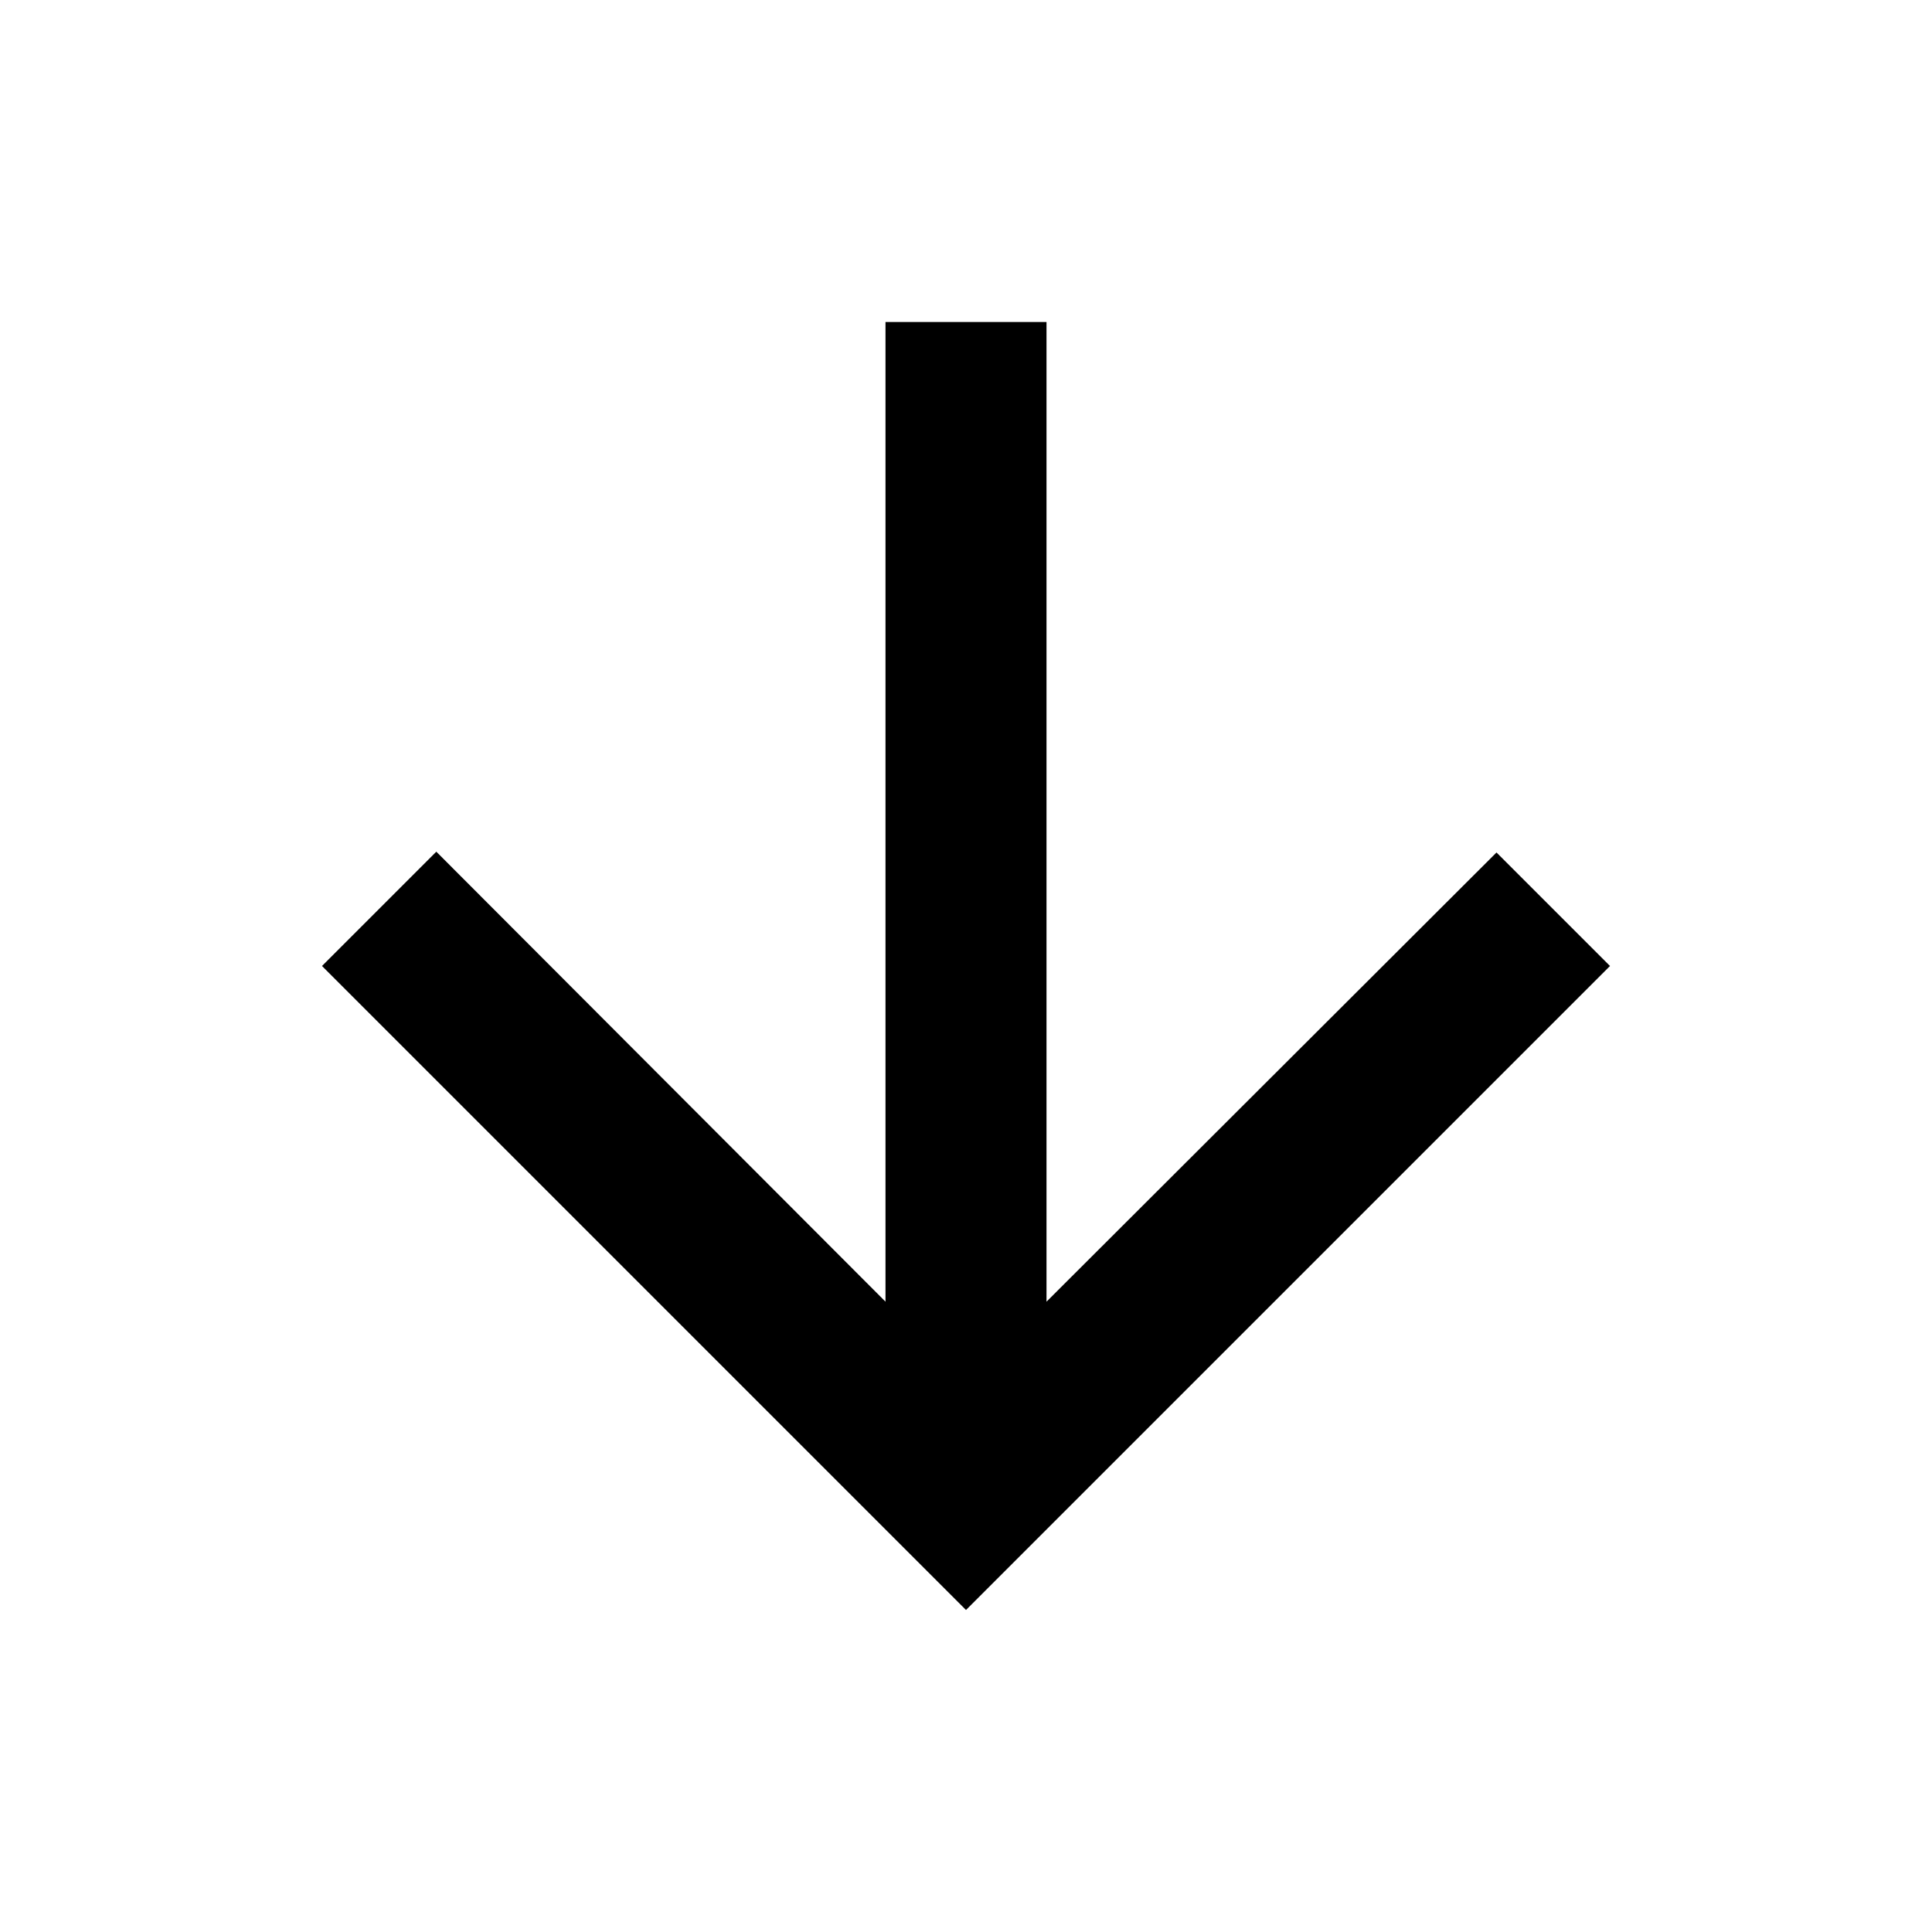
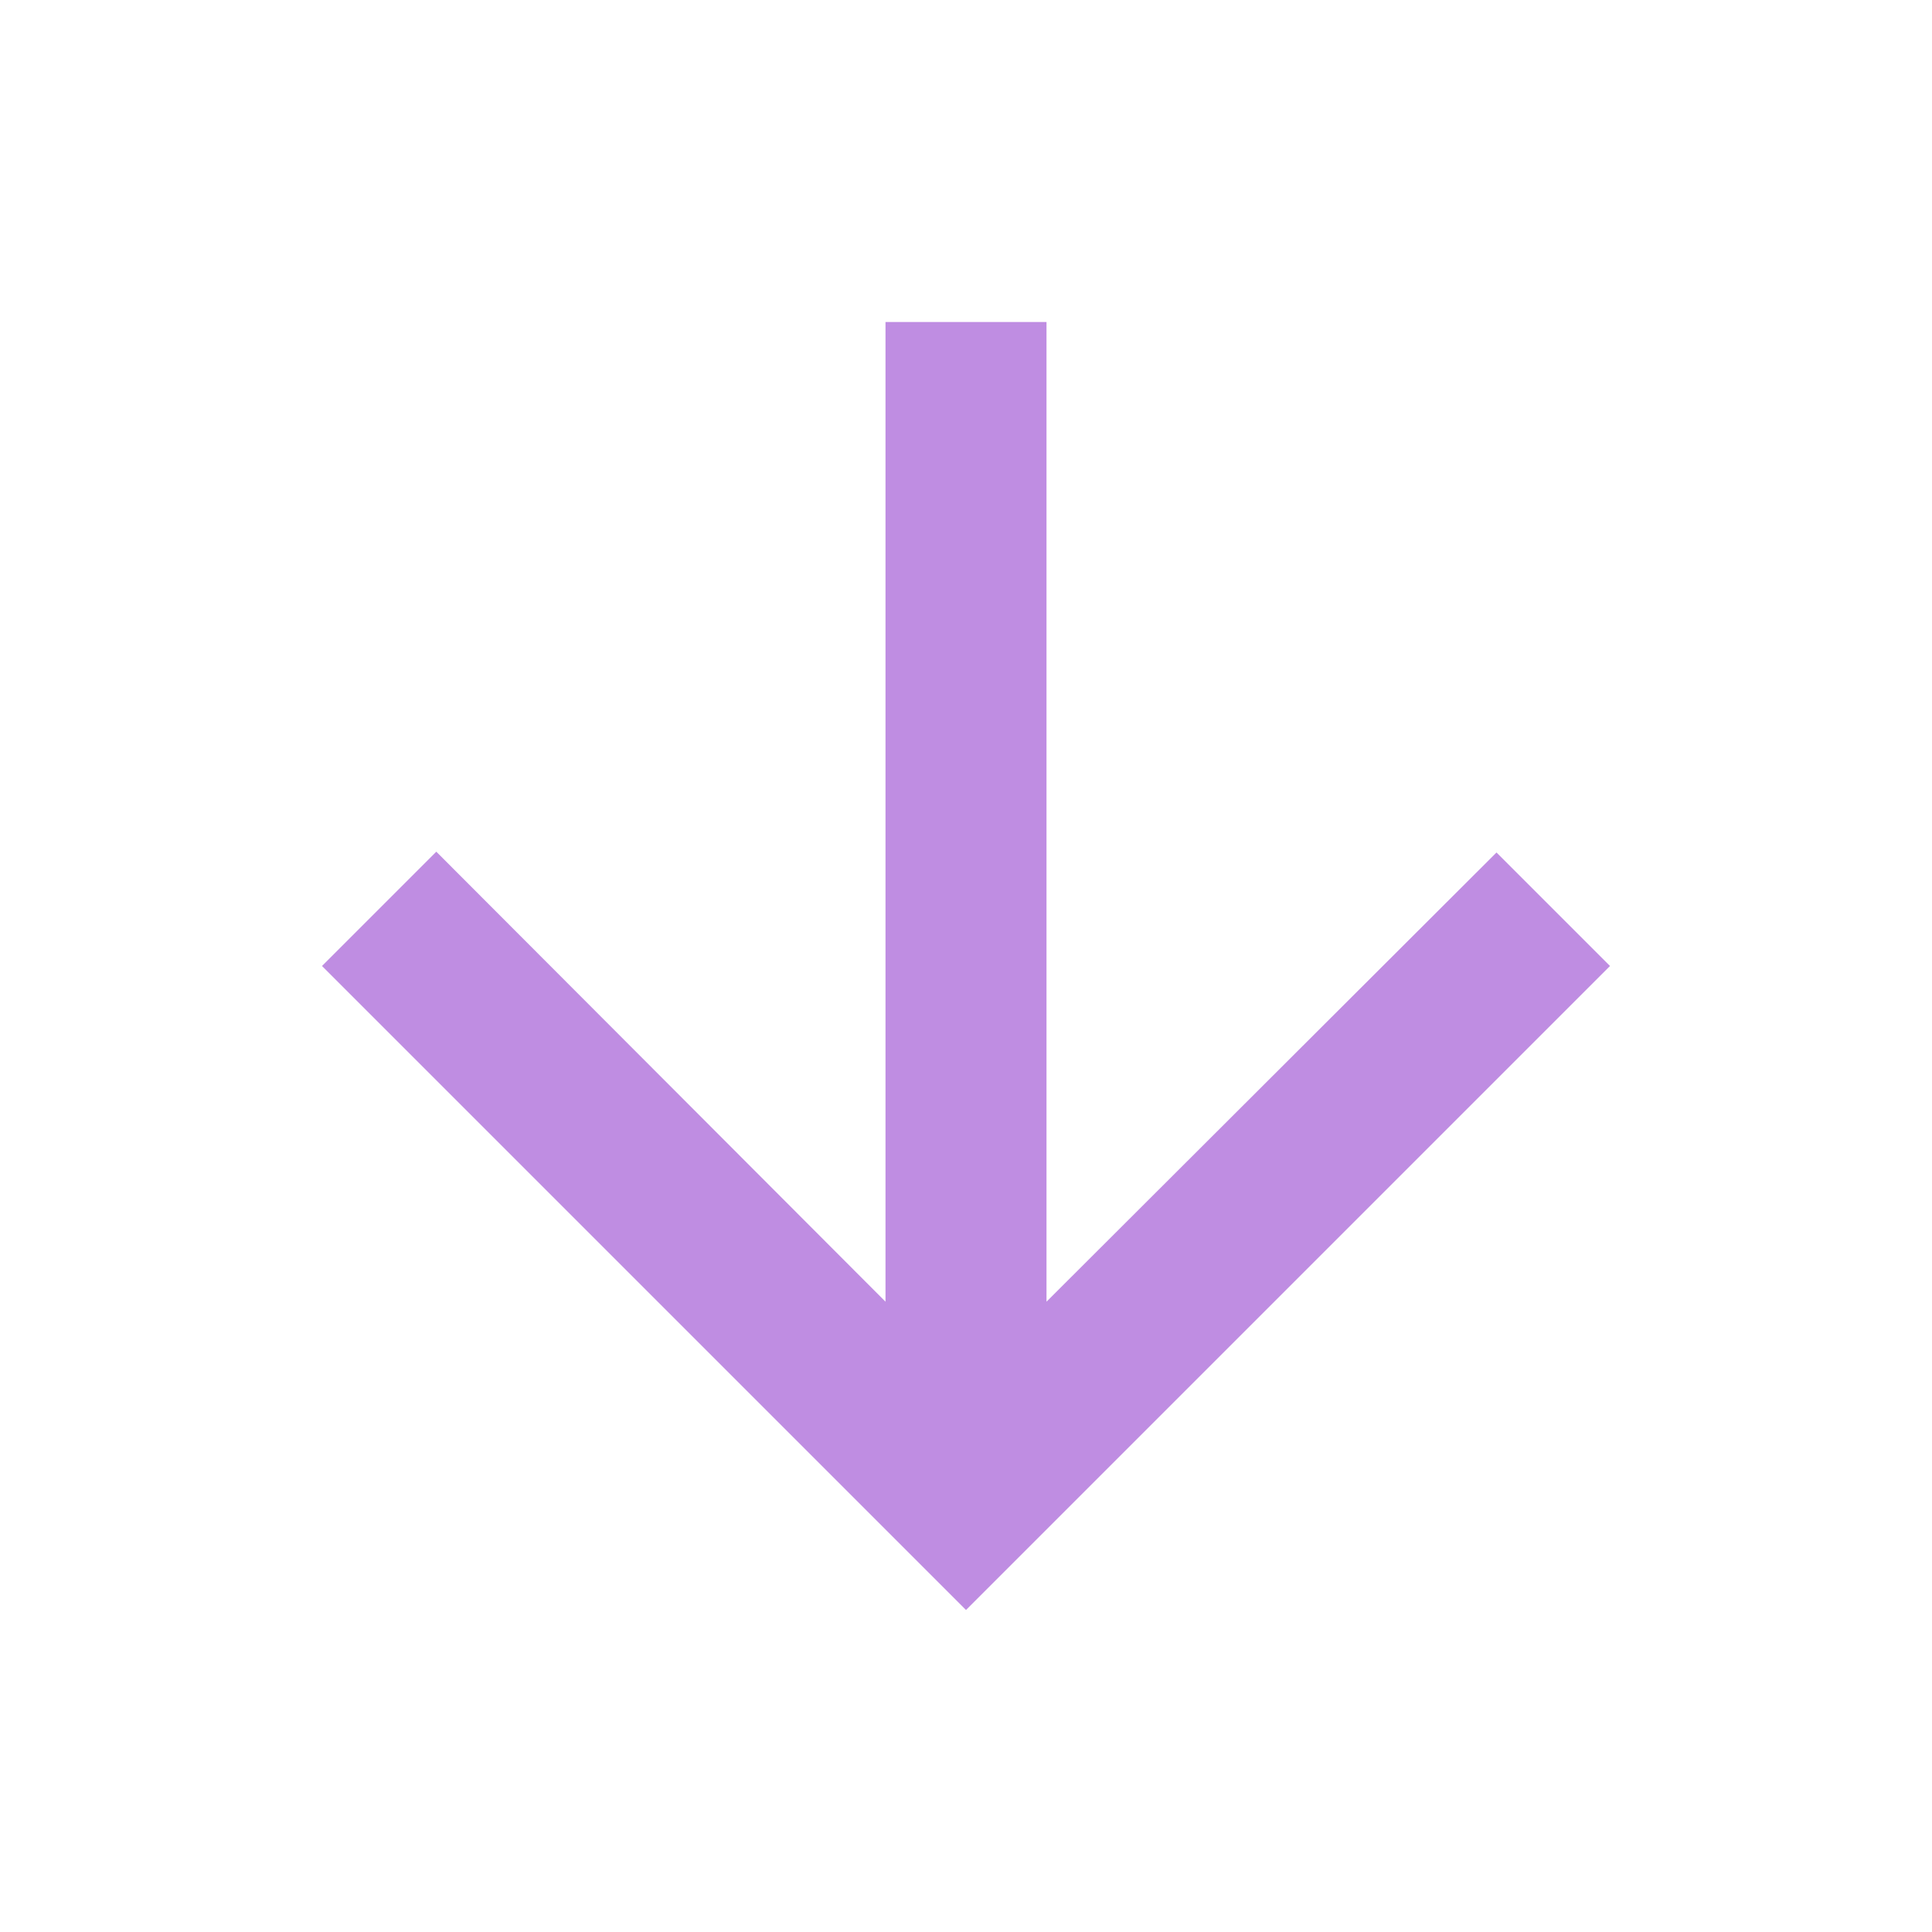
- <svg xmlns="http://www.w3.org/2000/svg" height="24px" viewBox="0 0 24 24" width="24px" fill="#000000">
+ <svg xmlns="http://www.w3.org/2000/svg" height="24px" viewBox="0 0 24 24" width="24px" fill="#BF8DE2">
  <path d="M0 0h24v24H0V0z" fill="none" />
  <path d="M20 12l-1.41-1.41L13 16.17V4h-2v12.17l-5.58-5.59L4 12l8 8 8-8z" />
</svg>
